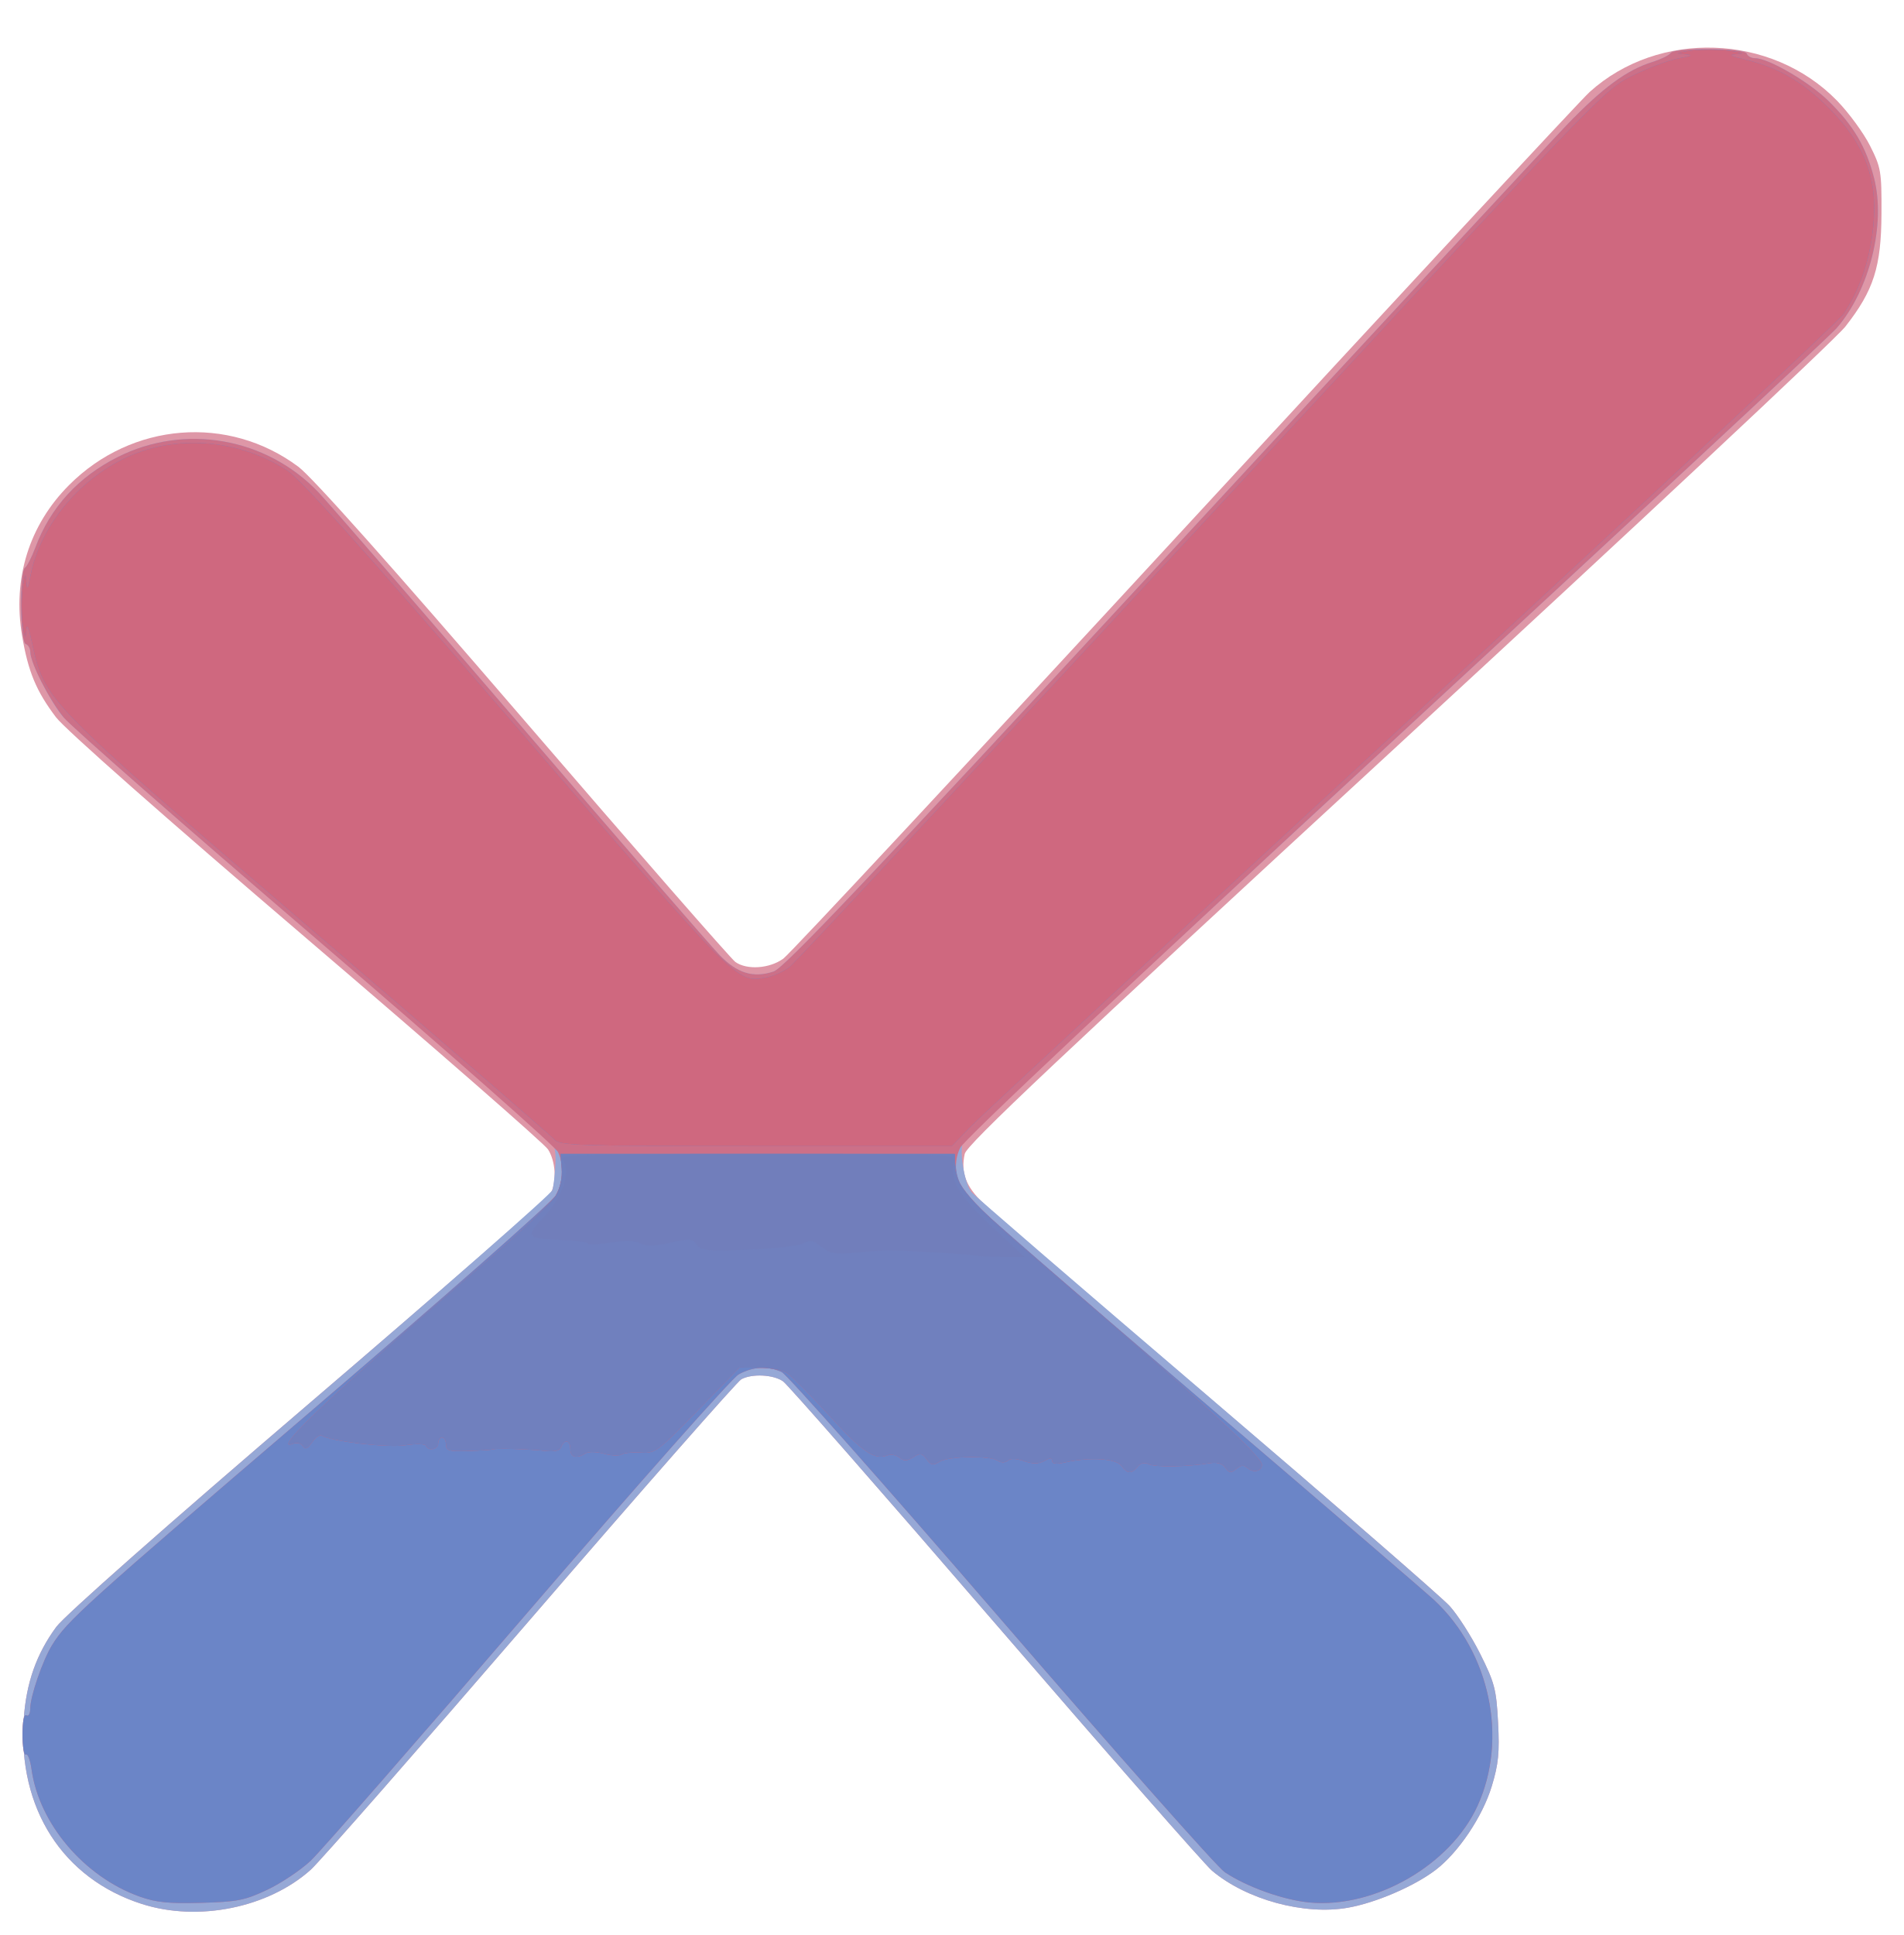
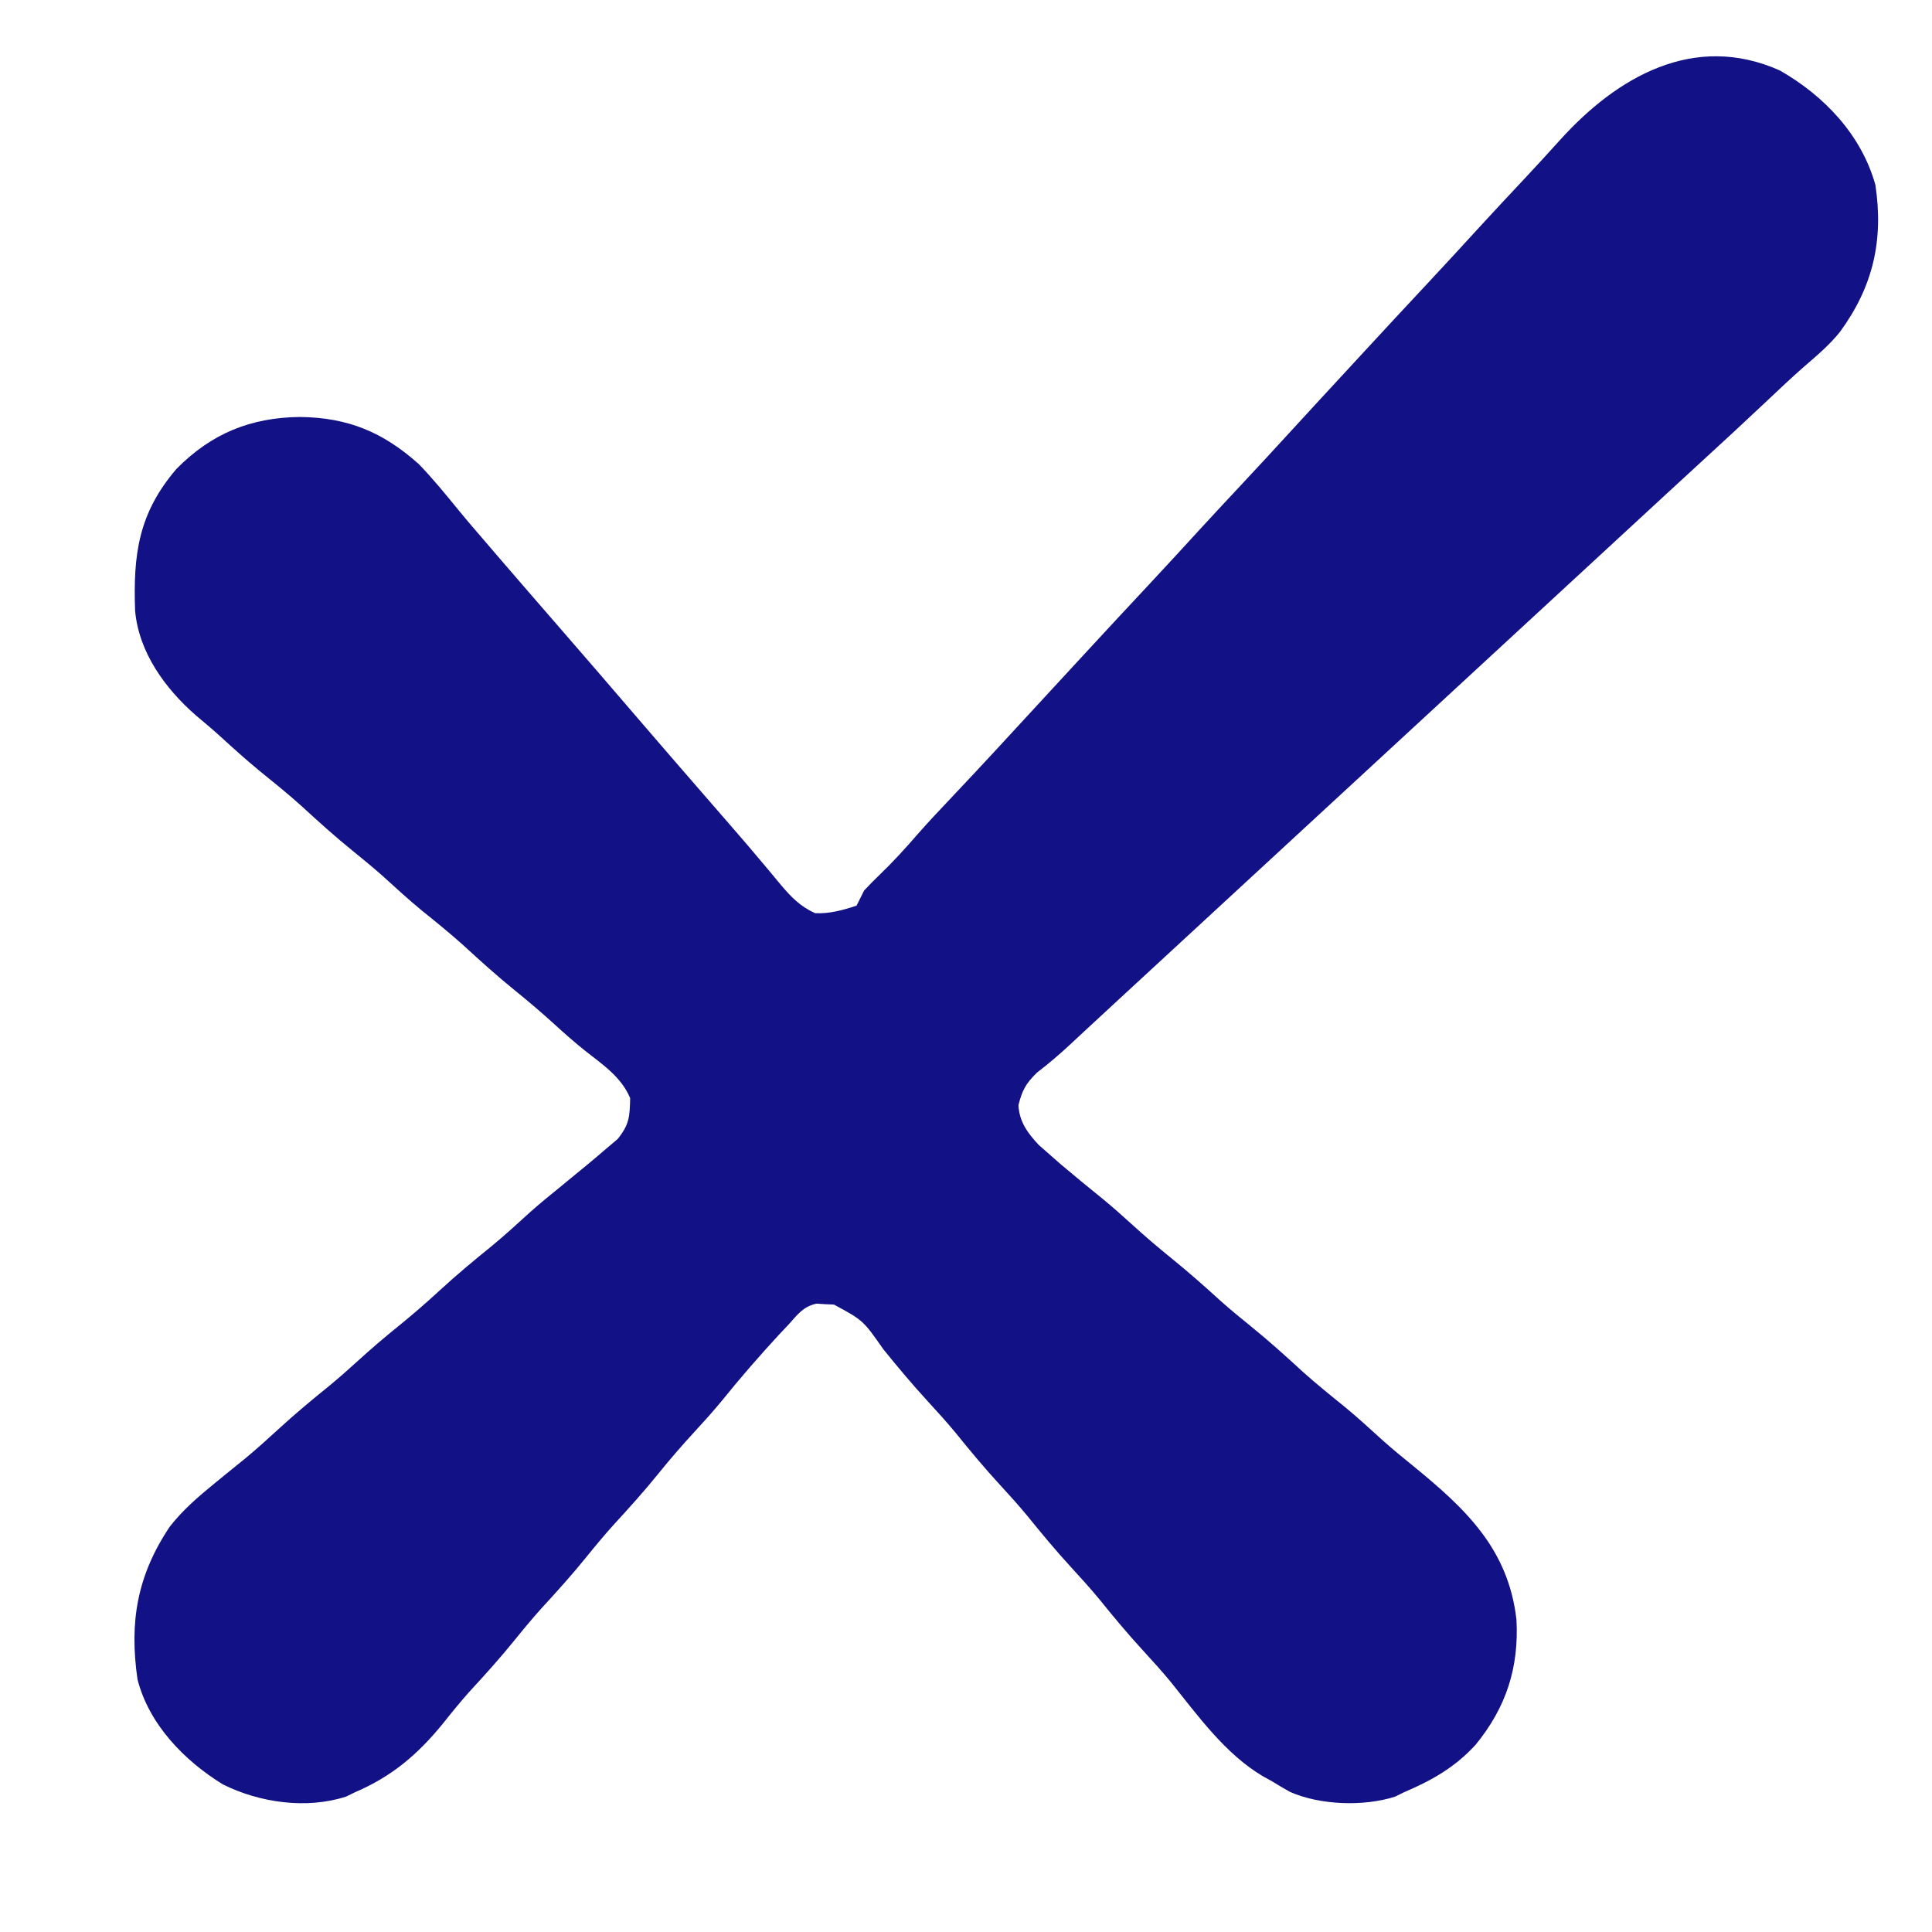
- <svg xmlns="http://www.w3.org/2000/svg" version="1.1" id="svg888" width="326.667" height="332" viewBox="0 0 326.667 332">
-   <defs id="defs892" />
-   <g id="g894">
-     <g id="g1071" transform="translate(3.192306,7.980769)">
-       <path style="fill:#de97a7;stroke-width:0.667" d="M 21.175,318.705 C 7.555,314.352 -0.166,302.273 0.882,286.964 1.308,280.748 3.056,275.798 6.466,271.153 7.886,269.219 25.305,253.83 49.757,232.909 c 22.503,-19.254 41.214,-35.565 41.579,-36.248 1.024,-1.913 0.782,-5.471 -0.506,-7.439 C 90.19,188.245 71.517,171.933 49.333,152.974 25.277,132.415 7.956,117.125 6.414,115.085 3.021,110.601 1.631,107.253 0.59,101.059 -1.053,91.279 1.813,82.111 8.66,75.244 19.411,64.462 35.987,63.137 48,72.1 c 2.381,1.776 15.943,16.995 38.667,43.389 19.25,22.36 35.592,41.071 36.315,41.582 1.999,1.411 5.858,1.143 8.227,-0.572 1.14,-0.825 32.105,-34.05 68.812,-73.833 36.707,-39.783 67.994,-73.468 69.526,-74.855 11.845,-10.718 31.204,-10.049 42.442,1.466 2.023,2.072 4.578,5.558 5.678,7.745 1.885,3.748 1.998,4.418 1.965,11.644 -0.042,9.149 -1.329,13.176 -6.198,19.389 -1.705,2.176 -36.301,34.553 -76.88,71.949 -58.224,53.657 -73.873,68.414 -74.22,69.994 -0.705,3.208 0.195,5.592 3.195,8.473 1.543,1.481 19.605,17.01 40.138,34.508 20.533,17.498 38.471,33.061 39.861,34.584 1.39,1.523 3.756,5.228 5.258,8.233 2.472,4.947 2.762,6.059 3.06,11.761 0.27,5.17 0.076,7.131 -1.086,10.956 -1.577,5.193 -5.735,11.384 -9.642,14.357 -3.675,2.796 -10.247,5.623 -15.039,6.469 -7.496,1.323 -17.428,-1.386 -23.324,-6.363 -1.235,-1.043 -17.969,-20.128 -37.186,-42.412 -19.217,-22.284 -35.598,-40.977 -36.402,-41.541 -1.663,-1.165 -5.316,-1.348 -7.164,-0.359 -0.684,0.366 -16.965,18.891 -36.178,41.167 -19.214,22.275 -36.171,41.613 -37.682,42.972 -7.272,6.54 -19.302,8.991 -28.966,5.901 z" id="path1085" />
-       <path style="fill:#96a8d6;stroke-width:0.667" d="M 21.175,318.705 C 7.555,314.352 -0.166,302.273 0.882,286.964 1.308,280.751 3.056,275.798 6.461,271.16 7.875,269.234 25.462,253.698 50.022,232.68 c 22.655,-19.387 41.357,-35.797 41.56,-36.465 0.203,-0.668 0.437,-2.651 0.519,-4.407 0.124,-2.629 -0.137,-3.466 -1.476,-4.745 C 89.732,186.209 71.144,170.225 49.32,151.544 27.496,132.863 8.673,116.358 7.491,114.866 5.139,111.896 2.017,105.647 2.007,103.889 2.003,103.278 1.65,102.661 1.222,102.519 0.258,102.197 0.136,90.094 1.09,89.441 1.445,89.199 2.257,87.608 2.895,85.907 5.454,79.079 10.244,73.831 17.028,70.424 28.521,64.652 42.466,67.095 51.412,76.448 c 1.693,1.77 17.255,19.719 34.582,39.885 17.327,20.167 32.727,37.939 34.222,39.495 3.066,3.191 5.813,4.039 9.325,2.88 1.801,-0.594 16.049,-15.636 66.21,-69.899 35.153,-38.028 66.576,-71.909 69.829,-75.291 6.204,-6.45 10.302,-9.47 14.753,-10.871 1.467,-0.462 2.865,-1.146 3.108,-1.521 0.636,-0.982 12.747,-0.893 13.077,0.097 C 296.661,1.65 297.305,2 297.949,2 c 2.294,0 9.285,4.081 12.626,7.369 4.266,4.199 6.413,7.842 7.79,13.216 2.037,7.952 -0.791,19.271 -6.433,25.743 -1.246,1.429 -35.323,33.129 -75.728,70.444 -40.405,37.315 -73.754,68.389 -74.109,69.052 -0.768,1.434 0.158,7.193 1.403,8.735 0.46,0.569 18.536,16.155 40.169,34.635 21.633,18.481 40.471,34.847 41.861,36.37 1.39,1.523 3.756,5.228 5.258,8.233 2.472,4.947 2.762,6.059 3.06,11.761 0.27,5.17 0.076,7.131 -1.086,10.956 -1.577,5.193 -5.735,11.384 -9.642,14.357 -3.675,2.796 -10.247,5.623 -15.039,6.469 -7.496,1.323 -17.428,-1.386 -23.324,-6.363 -1.235,-1.043 -17.969,-20.128 -37.186,-42.412 -19.217,-22.284 -35.598,-40.977 -36.402,-41.541 -1.663,-1.165 -5.316,-1.348 -7.164,-0.359 -0.684,0.366 -16.965,18.891 -36.178,41.167 -19.214,22.275 -36.171,41.613 -37.682,42.972 -7.272,6.54 -19.302,8.991 -28.966,5.901 z" id="path1083" />
-       <path style="fill:#cc7088;stroke-width:0.667" d="M 20.809,317.442 C 11.259,314.046 3.497,304.91 2.215,295.557 c -0.216,-1.573 -0.652,-2.699 -0.97,-2.502 -0.318,0.197 -0.578,-1.328 -0.578,-3.388 0,-2.327 0.252,-3.589 0.667,-3.333 C 1.707,286.564 2,286.042 2,285.144 c 0,-2.064 2.121,-8.223 3.741,-10.861 2.563,-4.175 5.615,-6.93 45.025,-40.648 22.129,-18.933 40.759,-35.366 41.4,-36.518 1.352,-2.429 1.49,-5.011 0.394,-7.416 -0.425,-0.933 -19.166,-17.46 -41.646,-36.728 C 28.434,133.705 8.997,116.667 7.721,115.11 5.257,112.103 2.017,105.742 2.007,103.889 2.003,103.278 1.65,102.661 1.222,102.519 0.258,102.197 0.136,90.094 1.09,89.441 1.445,89.199 2.257,87.608 2.895,85.907 5.454,79.079 10.244,73.831 17.028,70.424 28.521,64.652 42.466,67.095 51.412,76.448 c 1.693,1.77 17.255,19.719 34.582,39.885 17.327,20.167 32.727,37.939 34.222,39.495 3.066,3.191 5.813,4.039 9.325,2.88 1.801,-0.594 16.049,-15.636 66.21,-69.899 35.153,-38.028 66.576,-71.909 69.829,-75.291 6.204,-6.45 10.302,-9.47 14.753,-10.871 1.467,-0.462 2.865,-1.146 3.108,-1.521 0.636,-0.982 12.747,-0.893 13.077,0.097 C 296.661,1.65 297.305,2 297.949,2 c 2.294,0 9.285,4.081 12.626,7.369 4.266,4.199 6.413,7.842 7.79,13.216 2.037,7.952 -0.791,19.271 -6.433,25.743 -1.246,1.429 -35.352,33.155 -75.792,70.503 -46.374,42.828 -73.919,68.726 -74.588,70.129 -1.372,2.877 -0.777,6.123 1.62,8.841 1.006,1.14 18.779,16.541 39.495,34.223 20.717,17.683 38.828,33.236 40.248,34.563 9.553,8.93 12.665,23.737 7.411,35.267 -4.631,10.163 -17.615,17.632 -28.829,16.585 -4.477,-0.418 -10.777,-2.672 -14.557,-5.207 -1.283,-0.861 -18.543,-20.353 -38.354,-43.315 -19.811,-22.962 -36.762,-42.087 -37.668,-42.5 -2.358,-1.074 -4.953,-0.928 -7.372,0.416 -1.155,0.642 -17.447,19.017 -36.204,40.833 -18.757,21.817 -35.508,40.989 -37.223,42.605 -1.715,1.616 -5.069,3.86 -7.452,4.986 -3.839,1.814 -5.132,2.07 -11.333,2.243 -5.524,0.154 -7.743,-0.069 -10.524,-1.058 z" id="path1081" />
-       <path style="fill:#6b85c7;stroke-width:0.667" d="M 20.809,317.442 C 11.259,314.046 3.497,304.91 2.215,295.557 c -0.216,-1.573 -0.652,-2.699 -0.97,-2.502 -0.318,0.197 -0.578,-1.328 -0.578,-3.388 0,-2.327 0.252,-3.589 0.667,-3.333 C 1.707,286.564 2,286.042 2,285.144 c 0,-2.064 2.121,-8.223 3.741,-10.861 2.563,-4.175 5.615,-6.93 45.025,-40.648 22.129,-18.933 40.774,-35.37 41.433,-36.529 0.737,-1.294 1.116,-3.069 0.982,-4.606 l -0.217,-2.5 h 33.763 33.763 l 0.362,2.701 c 0.199,1.486 1.064,3.57 1.921,4.631 0.857,1.062 18.659,16.535 39.559,34.385 20.9,17.85 39.162,33.541 40.581,34.869 9.554,8.935 12.665,23.738 7.411,35.268 -4.631,10.163 -17.615,17.632 -28.829,16.585 -4.477,-0.418 -10.777,-2.672 -14.557,-5.207 -1.283,-0.861 -18.543,-20.353 -38.354,-43.315 -19.811,-22.962 -36.762,-42.087 -37.668,-42.5 -2.358,-1.074 -4.953,-0.928 -7.372,0.416 -1.155,0.642 -17.447,19.017 -36.204,40.833 -18.757,21.817 -35.508,40.989 -37.223,42.605 -1.715,1.616 -5.069,3.86 -7.452,4.986 -3.839,1.814 -5.132,2.07 -11.333,2.243 -5.524,0.154 -7.743,-0.069 -10.524,-1.058 z M 91.915,187.549 C 91.412,186.935 72.55,170.615 50,151.283 4.492,112.269 4.462,112.238 2.333,102.444 1.668,99.387 1.403,98.846 1.297,100.333 c -0.107,1.5 -0.253,1.208 -0.584,-1.167 -0.243,-1.742 -0.243,-4.592 0,-6.333 0.34,-2.438 0.479,-2.706 0.604,-1.167 0.14,1.73 0.241,1.594 0.748,-1 1.615,-8.268 8.154,-16.301 16.417,-20.168 8.509,-3.982 19.249,-3.138 27.507,2.161 2.454,1.575 12.783,13.113 39.436,44.052 38.444,44.627 37.78,43.961 42.884,43.003 1.222,-0.229 3.027,-1.05 4.011,-1.824 0.984,-0.774 32.816,-34.95 70.738,-75.948 68.358,-73.902 68.991,-74.562 73.779,-76.921 2.656,-1.309 6.179,-2.641 7.829,-2.961 2.591,-0.502 2.727,-0.604 1,-0.744 -1.564,-0.127 -1.322,-0.257 1.108,-0.597 1.709,-0.239 4.709,-0.241 6.667,-0.005 2.321,0.281 2.864,0.483 1.559,0.581 -1.699,0.128 -1.495,0.273 1.361,0.967 5.688,1.382 9.784,3.783 14.392,8.436 6.481,6.544 8.559,12.81 7.261,21.897 -0.724,5.074 -2.316,9.408 -4.881,13.293 -0.807,1.222 -34.167,32.399 -74.134,69.282 -39.967,36.883 -74.06,68.507 -75.762,70.278 l -3.096,3.218 H 126.486 c -30.679,0 -33.737,-0.099 -34.571,-1.117 z" id="path1079" />
-       <path style="fill:#cf687f;stroke-width:0.667" d="m 189.204,243.5 c -0.933,-1.25 -5.467,-1.507 -9.704,-0.55 -1.441,0.325 -2.167,0.24 -2.167,-0.254 0,-0.545 -0.368,-0.546 -1.381,-0.004 -0.994,0.532 -1.956,0.538 -3.432,0.024 -1.293,-0.451 -2.331,-0.483 -2.808,-0.087 -0.467,0.388 -1.132,0.391 -1.735,0.01 -1.425,-0.901 -8.443,-0.776 -9.97,0.178 -1.094,0.683 -1.455,0.615 -2.207,-0.412 -0.775,-1.06 -1.092,-1.109 -2.296,-0.357 -1.095,0.684 -1.606,0.699 -2.367,0.068 -0.533,-0.443 -1.458,-0.617 -2.056,-0.388 -2.242,0.86 -4.254,-0.517 -10.028,-6.866 -3.266,-3.591 -6.564,-6.893 -7.33,-7.338 -0.766,-0.445 -2.887,-0.82 -4.715,-0.833 l -3.323,-0.024 -7.187,7.384 c -6.86,7.048 -7.301,7.375 -9.696,7.202 -1.38,-0.1 -2.871,0.043 -3.314,0.317 -0.443,0.274 -1.823,0.217 -3.066,-0.126 -1.295,-0.358 -2.651,-0.376 -3.176,-0.044 -1.532,0.97 -2.582,0.672 -2.582,-0.733 0,-1.535 -1.016,-1.787 -1.554,-0.385 -0.255,0.664 -1.124,0.864 -2.905,0.668 -2.841,-0.313 -8.361,-0.462 -8.874,-0.24 -0.183,0.079 -2.058,0.198 -4.167,0.264 -3.306,0.103 -3.833,-0.047 -3.833,-1.094 0,-0.667 -0.3,-1.213 -0.667,-1.213 -0.367,0 -0.667,0.45 -0.667,1 0,1.067 -1.739,1.402 -2.111,0.406 -0.125,-0.333 -1.682,-0.369 -3.547,-0.082 -3.018,0.465 -12.728,-0.661 -14.351,-1.664 -0.311,-0.192 -1.045,0.33 -1.63,1.161 -0.799,1.134 -1.198,1.298 -1.599,0.655 -0.318,-0.51 -1.026,-0.667 -1.749,-0.39 -3.857,1.48 7.854,-9.555 33.655,-31.713 5.683,-4.881 10.873,-9.812 11.533,-10.958 0.74,-1.284 1.116,-3.042 0.982,-4.583 l -0.217,-2.5 h 33.851 33.851 v 1.733 c 0,3.647 2.159,6.123 14.803,16.974 26.141,22.433 37.863,33.15 37.863,34.617 0,1.091 -1.377,1.471 -2.363,0.653 -0.763,-0.633 -1.2,-0.615 -2.043,0.084 -0.905,0.751 -1.197,0.719 -1.874,-0.207 -0.548,-0.749 -1.423,-0.993 -2.761,-0.769 -3.74,0.626 -9.299,0.714 -10.389,0.163 -0.716,-0.361 -1.381,-0.211 -1.915,0.433 -1.068,1.286 -1.72,1.244 -2.784,-0.181 z M 91.915,187.549 C 91.412,186.935 72.55,170.615 50,151.283 4.492,112.269 4.462,112.238 2.333,102.444 1.668,99.387 1.403,98.846 1.297,100.333 c -0.107,1.5 -0.253,1.208 -0.584,-1.167 -0.243,-1.742 -0.243,-4.592 0,-6.333 0.34,-2.438 0.479,-2.706 0.604,-1.167 0.14,1.73 0.241,1.594 0.748,-1 1.615,-8.268 8.154,-16.301 16.417,-20.168 8.509,-3.982 19.249,-3.138 27.507,2.161 2.454,1.575 12.783,13.113 39.436,44.052 38.444,44.627 37.78,43.961 42.884,43.003 1.222,-0.229 3.027,-1.05 4.011,-1.824 0.984,-0.774 32.816,-34.95 70.738,-75.948 68.358,-73.902 68.991,-74.562 73.779,-76.921 2.656,-1.309 6.179,-2.641 7.829,-2.961 2.591,-0.502 2.727,-0.604 1,-0.744 -1.564,-0.127 -1.322,-0.257 1.108,-0.597 1.709,-0.239 4.709,-0.241 6.667,-0.005 2.321,0.281 2.864,0.483 1.559,0.581 -1.699,0.128 -1.495,0.273 1.361,0.967 5.688,1.382 9.784,3.783 14.392,8.436 6.481,6.544 8.559,12.81 7.261,21.897 -0.724,5.074 -2.316,9.408 -4.881,13.293 -0.807,1.222 -34.167,32.399 -74.134,69.282 -39.967,36.883 -74.06,68.507 -75.762,70.278 l -3.096,3.218 H 126.486 c -30.679,0 -33.737,-0.099 -34.571,-1.117 z" id="path1077" />
-       <path style="fill:#7080be;stroke-width:0.667" d="m 189.204,243.5 c -0.933,-1.25 -5.467,-1.507 -9.704,-0.55 -1.441,0.325 -2.167,0.24 -2.167,-0.254 0,-0.545 -0.368,-0.546 -1.381,-0.004 -0.994,0.532 -1.956,0.538 -3.432,0.024 -1.293,-0.451 -2.331,-0.483 -2.808,-0.087 -0.467,0.388 -1.132,0.391 -1.735,0.01 -1.425,-0.901 -8.443,-0.776 -9.97,0.178 -1.094,0.683 -1.455,0.615 -2.207,-0.412 -0.775,-1.06 -1.092,-1.109 -2.296,-0.357 -1.095,0.684 -1.606,0.699 -2.367,0.068 -0.533,-0.443 -1.458,-0.617 -2.056,-0.388 -2.242,0.86 -4.254,-0.517 -10.028,-6.866 -3.266,-3.591 -6.564,-6.893 -7.33,-7.338 -0.766,-0.445 -2.887,-0.82 -4.715,-0.833 l -3.323,-0.024 -7.187,7.384 c -6.86,7.048 -7.301,7.375 -9.696,7.202 -1.38,-0.1 -2.871,0.043 -3.314,0.317 -0.443,0.274 -1.823,0.217 -3.066,-0.126 -1.295,-0.358 -2.651,-0.376 -3.176,-0.044 -1.532,0.97 -2.582,0.672 -2.582,-0.733 0,-1.535 -1.016,-1.787 -1.554,-0.385 -0.255,0.664 -1.124,0.864 -2.905,0.668 -2.841,-0.313 -8.361,-0.462 -8.874,-0.24 -0.183,0.079 -2.058,0.198 -4.167,0.264 -3.306,0.103 -3.833,-0.047 -3.833,-1.094 0,-0.667 -0.3,-1.213 -0.667,-1.213 -0.367,0 -0.667,0.45 -0.667,1 0,1.067 -1.739,1.402 -2.111,0.406 -0.125,-0.333 -1.682,-0.369 -3.547,-0.082 -3.018,0.465 -12.728,-0.661 -14.351,-1.664 -0.311,-0.192 -1.045,0.33 -1.63,1.161 -0.799,1.134 -1.198,1.298 -1.599,0.655 -0.318,-0.51 -1.026,-0.667 -1.749,-0.39 -3.857,1.48 7.854,-9.555 33.655,-31.713 5.683,-4.881 10.873,-9.812 11.533,-10.958 0.74,-1.284 1.116,-3.042 0.982,-4.583 l -0.217,-2.5 h 33.851 33.851 v 1.733 c 0,3.647 2.159,6.123 14.803,16.974 26.141,22.433 37.863,33.15 37.863,34.617 0,1.091 -1.377,1.471 -2.363,0.653 -0.763,-0.633 -1.2,-0.615 -2.043,0.084 -0.905,0.751 -1.197,0.719 -1.874,-0.207 -0.548,-0.749 -1.423,-0.993 -2.761,-0.769 -3.74,0.626 -9.299,0.714 -10.389,0.163 -0.716,-0.361 -1.381,-0.211 -1.915,0.433 -1.068,1.286 -1.72,1.244 -2.784,-0.181 z" id="path1075" />
-       <path style="fill:#717ebb;stroke-width:0.667" d="m 164.369,207.481 c -0.193,-0.193 -13.031,-0.983 -15.369,-0.945 -0.733,0.012 -3.166,0.197 -5.407,0.413 -3.466,0.333 -4.333,0.187 -5.814,-0.979 -1.436,-1.13 -1.992,-1.235 -3.176,-0.601 -0.789,0.422 -5.027,0.905 -9.417,1.072 -7.04,0.268 -8.082,0.167 -8.833,-0.859 -0.766,-1.048 -1.22,-1.081 -4.57,-0.331 -2.705,0.605 -4.086,0.636 -5.064,0.112 -0.894,-0.478 -2.588,-0.525 -5.053,-0.138 -2.04,0.32 -3.826,0.391 -3.97,0.158 -0.144,-0.233 -2.01,-0.495 -4.146,-0.582 -6.572,-0.268 -6.723,-0.453 -3.332,-4.078 3.242,-3.466 4.644,-7.879 3.096,-9.744 C 92.604,190.121 96.733,190 126.663,190 c 33.967,0 34.157,0.008 33.806,1.349 -0.793,3.034 0.841,5.828 6.496,11.099 l 5.598,5.218 h -4.004 c -2.202,0 -4.088,-0.084 -4.19,-0.186 z" id="path1073" />
-     </g>
-   </g>
+ <svg xmlns="http://www.w3.org/2000/svg" version="1.1" width="512" height="512">
+   <path d="M0 0 C11.783 6.728 21.604 17.072 25.312 30.32 C27.504 44.986 24.73 57.211 15.938 69.258 C13.143 72.748 9.82 75.542 6.449 78.453 C3.071 81.405 -0.178 84.489 -3.438 87.57 C-9.176 92.973 -14.947 98.333 -20.766 103.648 C-23.894 106.509 -27.011 109.381 -30.125 112.258 C-30.665 112.757 -31.206 113.256 -31.762 113.77 C-32.857 114.782 -33.952 115.793 -35.046 116.804 C-37.759 119.31 -40.473 121.815 -43.188 124.32 C-44.271 125.32 -45.354 126.32 -46.438 127.32 C-108.188 184.32 -108.188 184.32 -169.938 241.32 C-170.474 241.816 -171.011 242.311 -171.564 242.822 C-172.642 243.817 -173.721 244.812 -174.799 245.807 C-177.586 248.378 -180.37 250.952 -183.148 253.531 C-183.717 254.058 -184.285 254.584 -184.87 255.126 C-185.985 256.16 -187.099 257.196 -188.21 258.233 C-191.004 260.828 -193.85 263.253 -196.875 265.57 C-199.867 268.496 -200.788 270.256 -201.789 274.195 C-201.579 278.581 -199.305 281.664 -196.375 284.777 C-195.488 285.555 -194.601 286.332 -193.688 287.133 C-192.22 288.424 -192.22 288.424 -190.723 289.742 C-186.983 292.919 -183.19 296.024 -179.371 299.105 C-176.74 301.277 -174.208 303.523 -171.688 305.82 C-168.27 308.935 -164.782 311.912 -161.188 314.82 C-156.723 318.432 -152.457 322.207 -148.215 326.074 C-145.618 328.382 -142.953 330.576 -140.25 332.758 C-135.478 336.617 -130.956 340.692 -126.441 344.848 C-122.855 348.067 -119.12 351.079 -115.371 354.105 C-111.882 356.985 -108.558 360.027 -105.215 363.074 C-102.618 365.382 -99.953 367.576 -97.25 369.758 C-83.206 381.219 -71.984 391.798 -69.812 410.508 C-69.109 423.318 -72.591 433.881 -80.656 443.723 C-86.165 449.721 -92.245 453.15 -99.688 456.32 C-100.443 456.694 -101.198 457.068 -101.977 457.453 C-110.297 460.115 -121.864 459.707 -129.812 456.195 C-131.462 455.279 -133.089 454.323 -134.688 453.32 C-135.438 452.909 -136.188 452.498 -136.961 452.074 C-146.984 446.149 -154.247 435.974 -161.441 427.035 C-163.776 424.214 -166.207 421.514 -168.688 418.82 C-172.781 414.373 -176.612 409.773 -180.406 405.07 C-182.755 402.239 -185.197 399.526 -187.688 396.82 C-191.781 392.373 -195.612 387.773 -199.406 383.07 C-201.755 380.239 -204.197 377.526 -206.688 374.82 C-210.781 370.373 -214.612 365.773 -218.406 361.07 C-220.755 358.239 -223.197 355.526 -225.688 352.82 C-229.831 348.317 -233.73 343.666 -237.578 338.91 C-242.939 331.237 -242.939 331.237 -250.676 327.047 C-251.826 326.997 -251.826 326.997 -253 326.945 C-253.759 326.896 -254.519 326.847 -255.301 326.797 C-258.859 327.577 -260.285 329.641 -262.688 332.32 C-263.538 333.22 -264.389 334.12 -265.266 335.047 C-270.529 340.756 -275.57 346.554 -280.441 352.605 C-282.776 355.427 -285.207 358.126 -287.688 360.82 C-290.981 364.398 -294.134 368.036 -297.188 371.82 C-301.025 376.576 -305.081 381.075 -309.219 385.57 C-311.631 388.258 -313.92 391.01 -316.188 393.82 C-320.025 398.576 -324.081 403.075 -328.219 407.57 C-330.631 410.258 -332.92 413.01 -335.188 415.82 C-339.022 420.573 -343.074 425.072 -347.215 429.559 C-349.67 432.3 -351.964 435.125 -354.25 438.008 C-360.985 446.29 -367.839 452.113 -377.688 456.32 C-378.795 456.866 -378.795 456.866 -379.926 457.422 C-390.46 460.849 -402.886 459.05 -412.602 454.215 C-422.832 447.934 -432.234 438.279 -435.25 426.348 C-437.448 411.137 -435.342 398.85 -426.727 385.945 C-423.234 381.449 -419.085 377.907 -414.688 374.32 C-413.351 373.228 -413.351 373.228 -411.988 372.113 C-410.152 370.618 -408.314 369.126 -406.473 367.637 C-403.632 365.274 -400.906 362.822 -398.188 360.32 C-393.718 356.207 -389.097 352.349 -384.371 348.535 C-381.74 346.364 -379.208 344.118 -376.688 341.82 C-373.292 338.725 -369.826 335.769 -366.25 332.883 C-362.447 329.807 -358.787 326.633 -355.188 323.32 C-350.718 319.207 -346.097 315.349 -341.371 311.535 C-337.881 308.654 -334.555 305.611 -331.211 302.562 C-328.637 300.275 -325.995 298.105 -323.312 295.945 C-321.434 294.408 -319.559 292.866 -317.688 291.32 C-317.147 290.879 -316.606 290.438 -316.049 289.983 C-314.367 288.596 -312.713 287.181 -311.062 285.758 C-310.06 284.911 -309.057 284.064 -308.023 283.191 C-304.906 279.359 -304.797 277.216 -304.688 272.32 C-307.109 266.631 -311.998 263.445 -316.758 259.676 C-319.495 257.475 -322.097 255.191 -324.688 252.82 C-328.083 249.725 -331.549 246.769 -335.125 243.883 C-339.897 240.023 -344.419 235.948 -348.934 231.793 C-352.52 228.573 -356.255 225.561 -360.004 222.535 C-363.493 219.656 -366.817 216.613 -370.16 213.566 C-372.757 211.258 -375.422 209.065 -378.125 206.883 C-382.897 203.023 -387.419 198.948 -391.934 194.793 C-395.516 191.576 -399.248 188.567 -402.992 185.543 C-406.543 182.615 -409.948 179.543 -413.344 176.438 C-415.48 174.508 -417.666 172.664 -419.875 170.82 C-427.956 163.735 -434.87 154.223 -435.88 143.221 C-436.417 128.261 -435.009 117.352 -424.914 105.574 C-415.623 96.169 -405.26 91.972 -392.188 91.82 C-379.504 91.979 -370.21 95.803 -360.688 104.32 C-356.965 108.178 -353.583 112.325 -350.199 116.478 C-347.764 119.446 -345.255 122.349 -342.75 125.258 C-341.75 126.424 -340.75 127.591 -339.75 128.758 C-334.419 134.966 -329.052 141.141 -323.688 147.32 C-316.837 155.212 -309.999 163.113 -303.205 171.053 C-297.397 177.836 -291.541 184.577 -285.688 191.32 C-284.044 193.214 -282.4 195.107 -280.758 197.001 C-279.676 198.248 -278.593 199.494 -277.51 200.739 C-274.771 203.893 -272.057 207.063 -269.379 210.27 C-268.843 210.908 -268.307 211.546 -267.754 212.203 C-266.741 213.411 -265.733 214.624 -264.732 215.842 C-262.016 219.07 -259.555 221.568 -255.688 223.32 C-251.893 223.515 -248.277 222.517 -244.688 221.32 C-244.005 219.995 -243.341 218.66 -242.688 217.32 C-241.339 215.859 -239.937 214.445 -238.5 213.07 C-234.963 209.676 -231.731 206.114 -228.524 202.413 C-225.596 199.077 -222.548 195.858 -219.5 192.633 C-218.177 191.227 -216.854 189.821 -215.531 188.414 C-214.882 187.723 -214.232 187.032 -213.562 186.32 C-209.393 181.872 -205.268 177.383 -201.139 172.897 C-198.658 170.202 -196.173 167.511 -193.688 164.82 C-190.71 161.595 -187.732 158.369 -184.758 155.141 C-178.806 148.683 -172.826 142.252 -166.829 135.836 C-162.365 131.057 -157.943 126.241 -153.531 121.414 C-150.274 117.861 -146.98 114.341 -143.688 110.82 C-138.558 105.335 -133.462 99.82 -128.395 94.277 C-124.013 89.486 -119.601 84.721 -115.195 79.953 C-113.713 78.348 -112.233 76.743 -110.754 75.137 C-104.804 68.68 -98.825 62.25 -92.829 55.836 C-88.365 51.057 -83.943 46.241 -79.531 41.414 C-75.682 37.215 -71.785 33.059 -67.89 28.902 C-64.642 25.432 -61.429 21.937 -58.25 18.405 C-43.199 1.747 -22.778 -10.179 0 0 Z " fill="#121185" transform="translate(471.6875,18.67969)" />
</svg>
